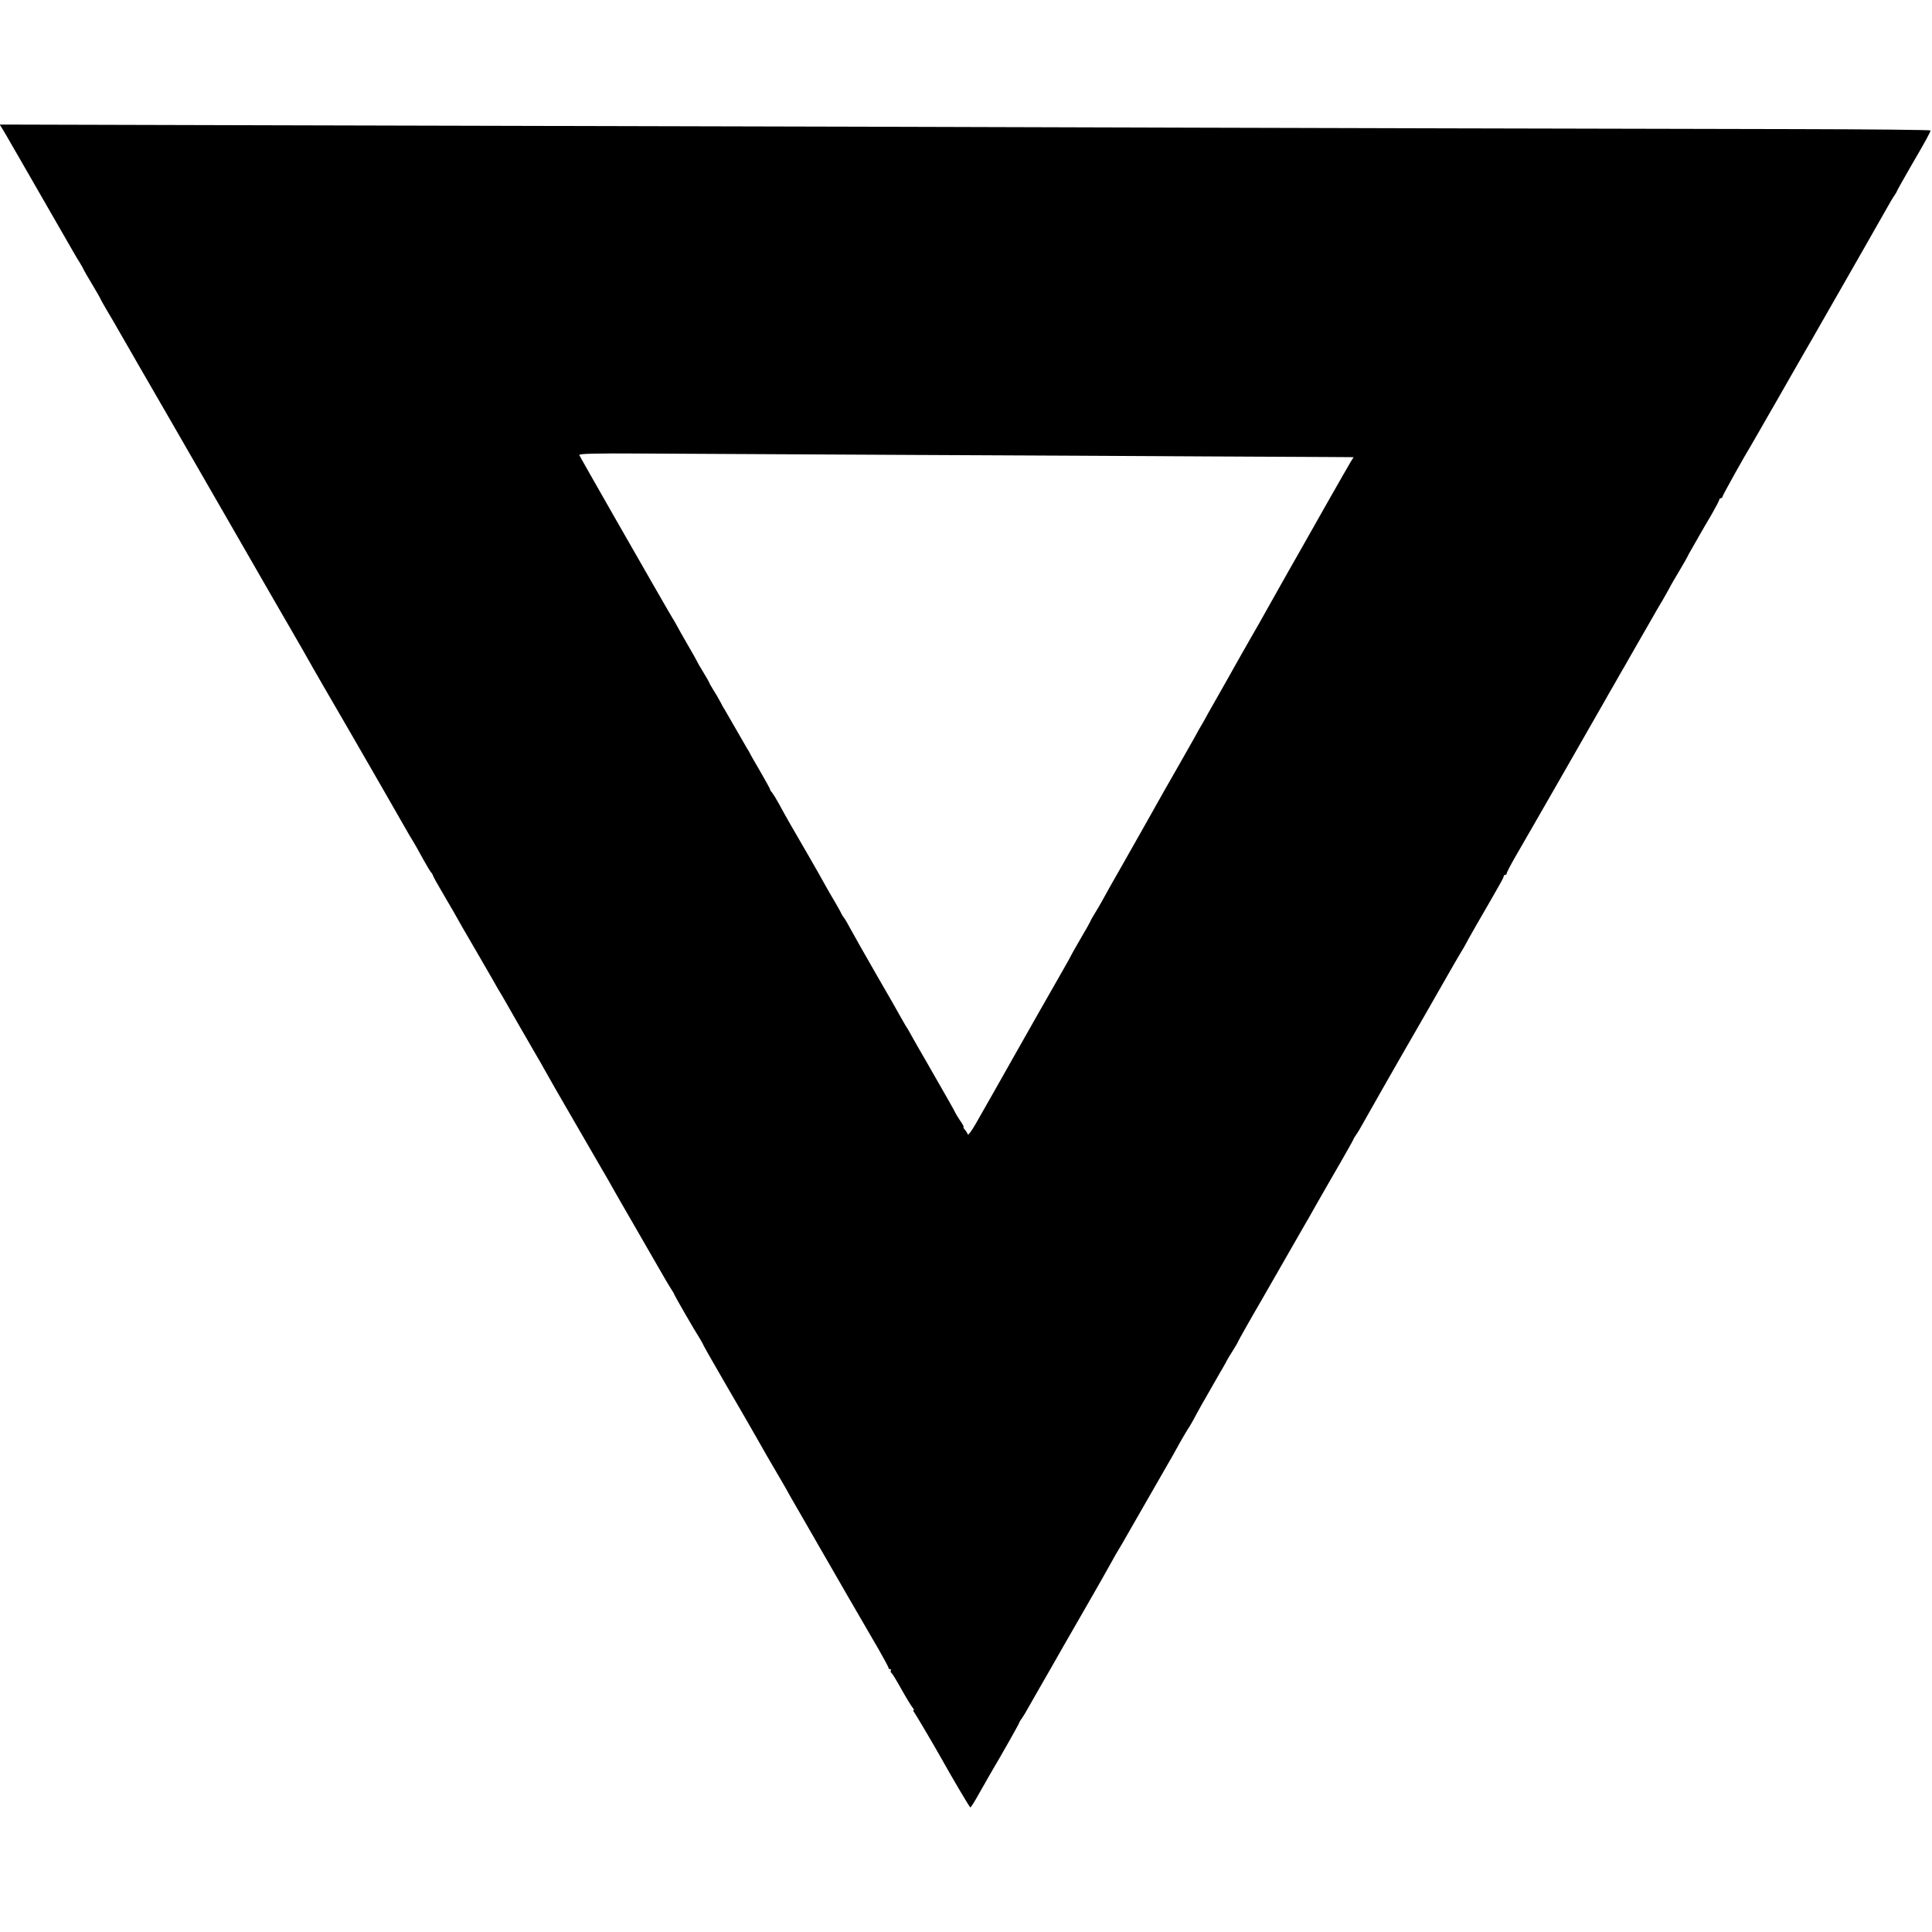
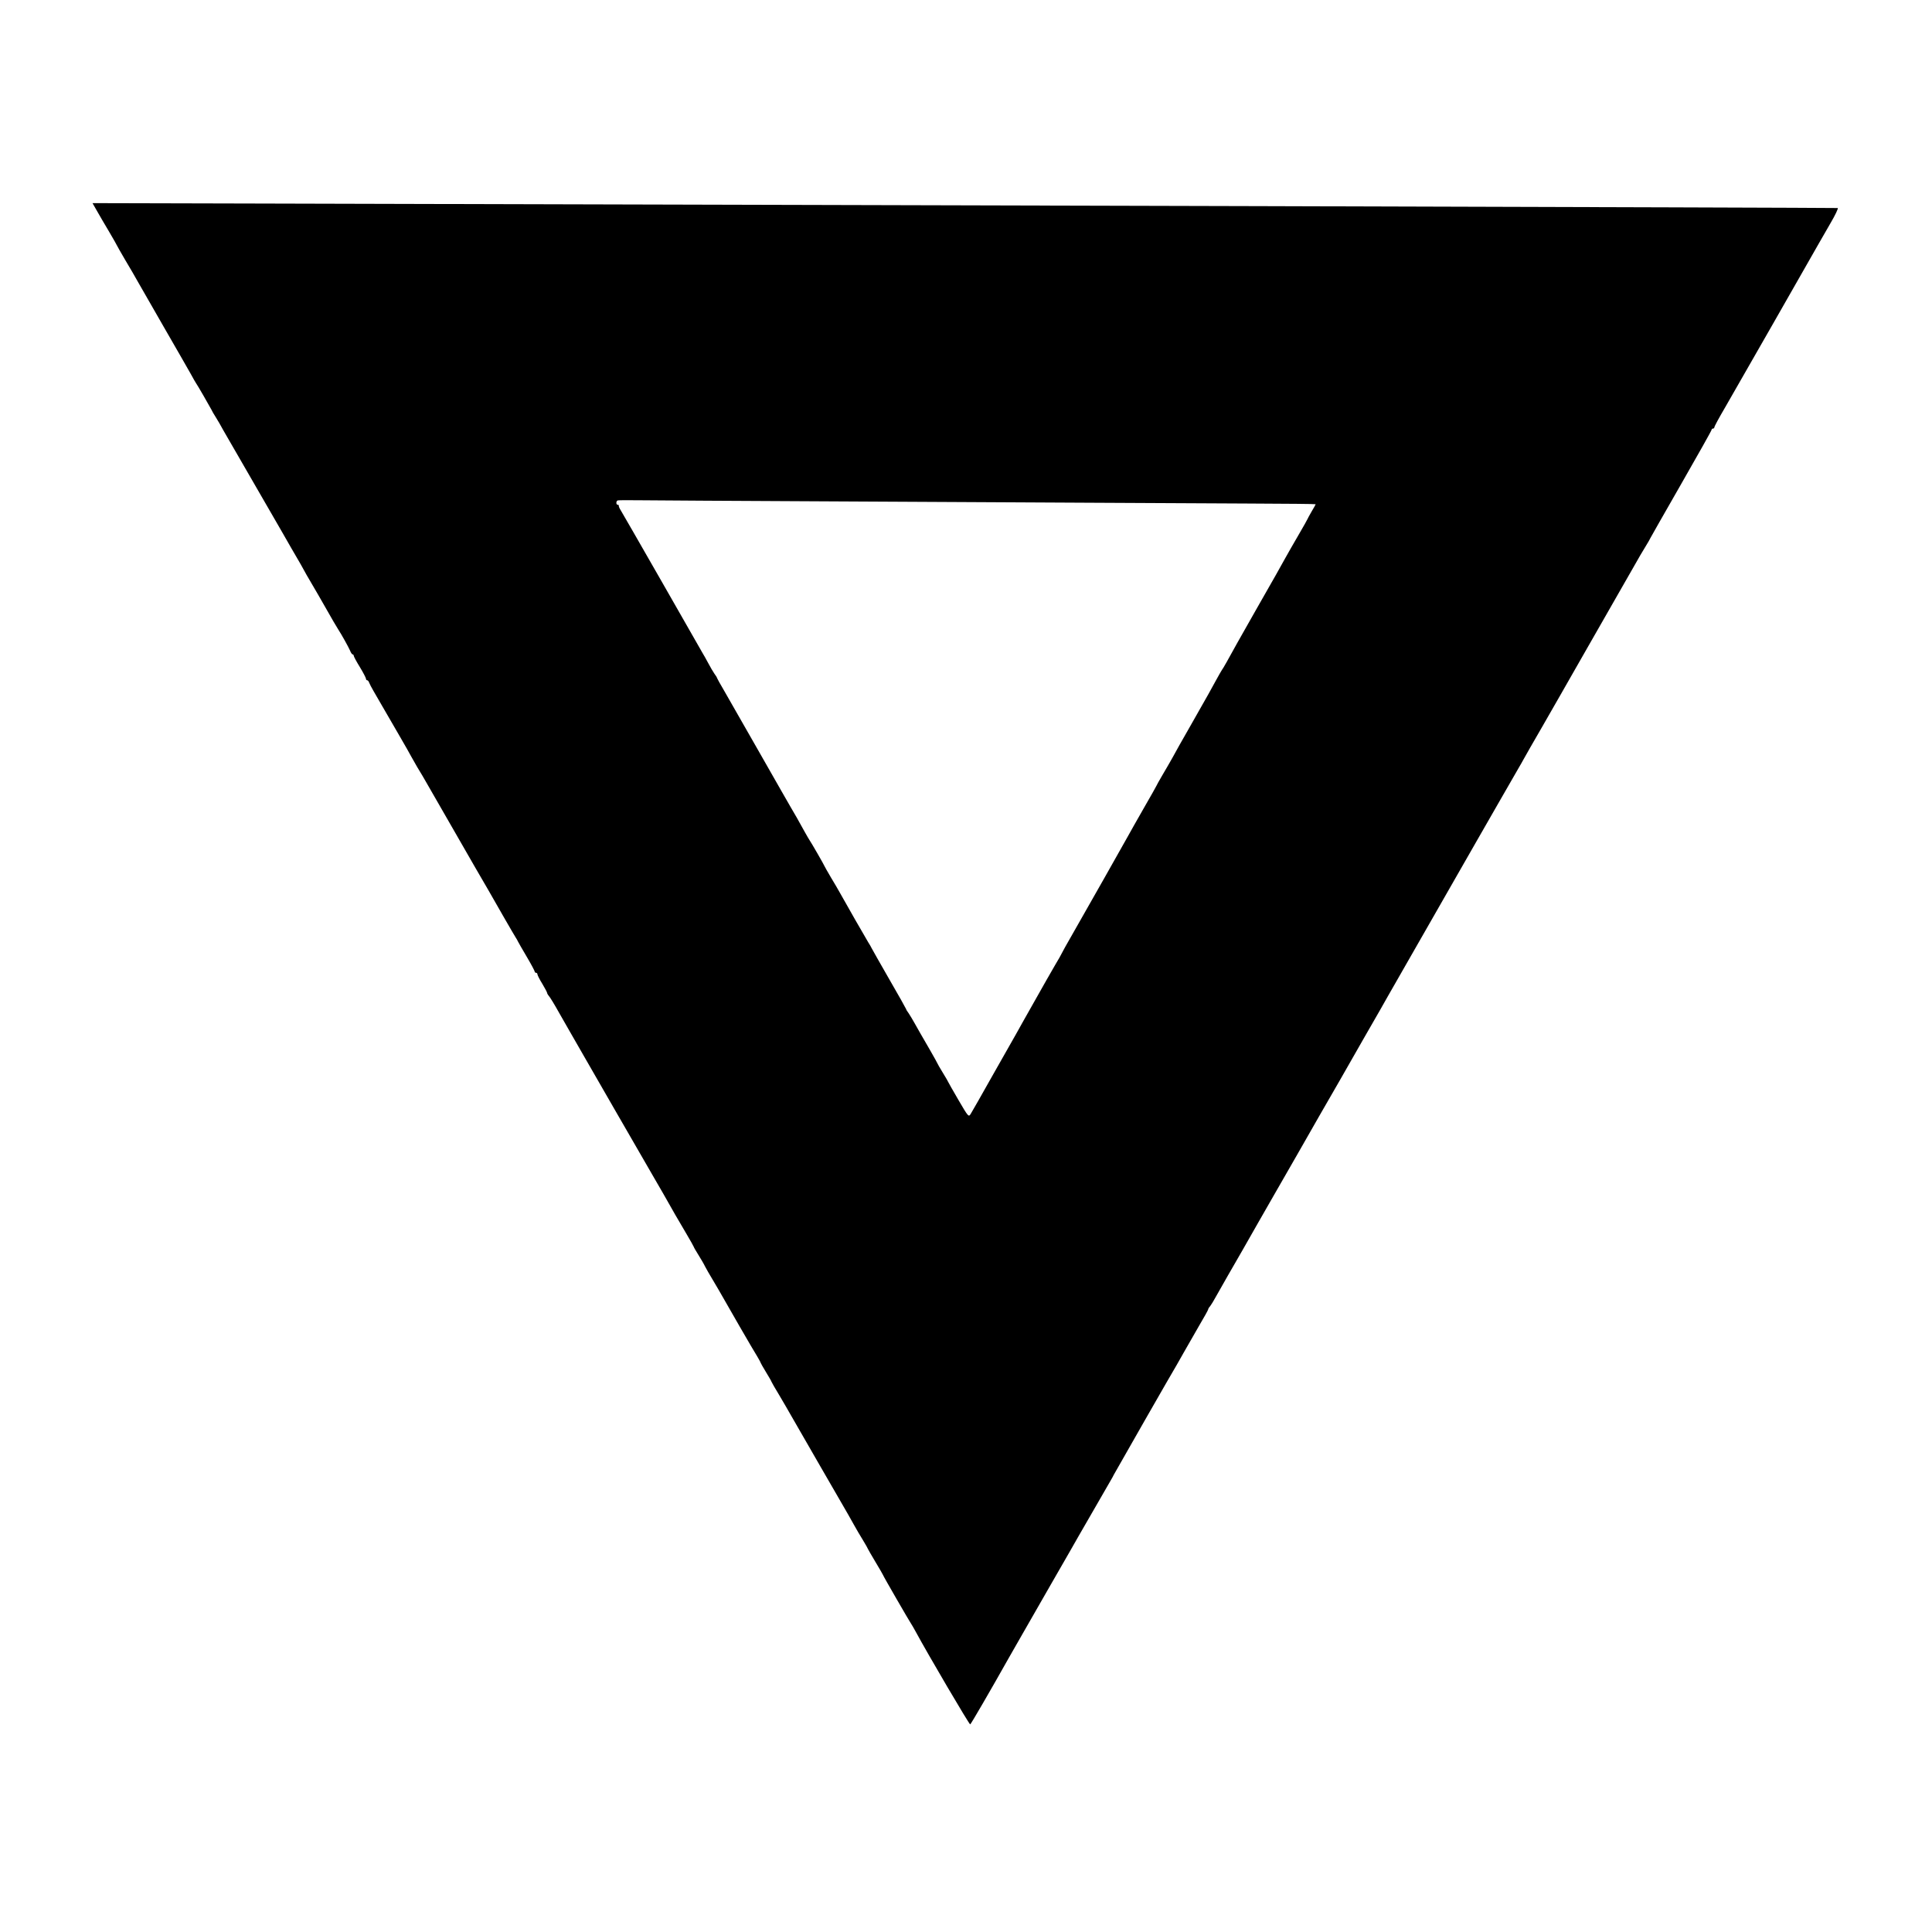
- <svg xmlns="http://www.w3.org/2000/svg" version="1.0" width="1272pt" height="1272pt" viewBox="0 0 1272 1272" preserveAspectRatio="xMidYMid meet">
-   <g transform="translate(0,1272) scale(0.1,-0.1)" fill="#000000" stroke="none">
-     <path d="M18 11868 c11 -18 37 -62 57 -98 21 -36 45 -78 55 -95 53 -92 326 -567 348 -605 14 -25 36 -62 49 -82 12 -21 23 -39 23 -42 0 -2 25 -45 55 -95 30 -51 55 -93 55 -96 0 -2 19 -36 43 -77 24 -40 55 -93 69 -118 14 -25 76 -133 138 -240 62 -107 155 -269 208 -360 52 -91 129 -223 170 -295 77 -133 211 -366 242 -420 73 -128 445 -773 460 -798 10 -18 26 -45 34 -60 17 -32 191 -333 281 -487 34 -58 132 -229 219 -380 87 -151 163 -284 169 -295 44 -72 58 -98 92 -160 21 -38 44 -77 51 -86 8 -8 14 -19 14 -22 0 -4 28 -55 63 -114 60 -102 88 -151 134 -233 11 -19 53 -91 93 -160 40 -69 88 -152 107 -185 18 -33 38 -67 43 -75 6 -8 60 -103 121 -210 62 -107 120 -208 130 -225 10 -16 28 -48 40 -70 17 -32 123 -216 169 -295 5 -8 54 -94 110 -190 56 -96 105 -182 110 -190 9 -14 38 -65 92 -161 14 -24 85 -147 158 -274 73 -126 141 -244 151 -262 10 -17 29 -50 43 -72 15 -22 26 -42 26 -45 0 -4 133 -236 167 -288 12 -21 23 -39 23 -42 0 -2 63 -114 141 -248 78 -133 151 -261 164 -283 12 -22 39 -69 60 -105 21 -36 46 -81 57 -100 11 -19 44 -75 73 -125 29 -49 64 -110 77 -135 14 -25 58 -101 98 -170 40 -69 81 -141 92 -160 53 -93 339 -588 395 -683 34 -60 63 -113 63 -118 0 -5 5 -9 11 -9 5 0 8 -4 4 -9 -3 -5 -1 -12 4 -15 5 -3 35 -52 66 -108 32 -57 65 -111 73 -120 8 -10 12 -18 7 -18 -4 0 -3 -6 3 -12 9 -12 115 -191 166 -281 96 -171 200 -347 205 -347 3 0 28 39 55 88 27 48 64 112 81 142 76 128 185 322 185 327 0 3 8 17 19 31 10 15 30 48 44 74 15 26 80 141 146 255 65 115 128 224 139 243 11 19 61 107 112 195 51 88 108 189 128 225 33 61 61 109 89 155 6 11 54 93 105 183 114 198 158 276 186 324 32 55 55 95 92 163 19 33 41 71 50 85 10 14 33 53 51 88 19 35 39 71 44 80 6 9 37 64 70 122 33 57 65 114 72 125 7 11 15 27 19 35 4 8 22 39 41 68 18 29 33 54 33 57 0 3 96 173 150 265 5 8 73 127 152 265 79 137 148 259 155 270 7 11 15 26 19 33 4 8 69 122 145 254 77 132 139 243 139 245 0 3 8 17 18 31 11 15 33 52 49 82 17 30 74 131 127 224 53 92 107 187 120 210 13 22 83 145 156 271 73 127 146 255 163 285 17 30 48 84 69 119 21 34 38 64 38 65 0 2 32 59 71 127 39 68 83 144 97 168 14 25 38 67 53 93 16 27 29 53 29 58 0 6 5 10 10 10 6 0 10 5 10 10 0 6 25 54 56 108 88 151 564 982 588 1025 12 21 26 46 31 55 6 9 37 64 70 122 33 57 65 112 70 122 61 107 142 247 151 263 6 11 34 60 63 108 28 49 51 90 51 92 0 1 25 44 55 94 30 51 55 94 55 96 0 2 13 26 29 53 15 26 39 68 53 93 14 24 48 84 77 132 28 49 51 93 51 98 0 5 5 9 10 9 6 0 10 4 10 9 0 8 148 273 190 341 5 8 28 49 52 90 24 41 52 90 63 110 11 19 77 133 145 253 69 120 132 231 141 245 9 15 27 47 41 72 14 25 51 90 83 145 32 55 69 120 83 145 14 25 77 135 140 245 63 110 128 225 145 255 17 30 38 67 49 82 10 14 18 29 18 31 0 3 39 72 86 154 101 173 134 233 134 244 0 4 -397 8 -882 9 -486 1 -1513 3 -2283 5 -770 2 -2388 6 -3595 10 -1207 3 -3040 7 -4073 10 l-1879 5 20 -32z m5952 -2143 c723 -3 1617 -8 1985 -10 369 -2 734 -4 813 -4 l144 -1 -20 -32 c-18 -29 -269 -471 -326 -573 -13 -22 -52 -91 -87 -153 -73 -130 -92 -164 -139 -247 -18 -33 -65 -116 -105 -185 -39 -69 -87 -152 -105 -185 -18 -33 -60 -107 -93 -165 -33 -58 -71 -125 -85 -150 -13 -25 -32 -58 -42 -75 -10 -16 -29 -50 -42 -75 -14 -25 -61 -108 -105 -185 -44 -77 -89 -156 -100 -175 -39 -70 -98 -175 -108 -192 -5 -9 -19 -34 -31 -55 -12 -21 -70 -123 -129 -228 -60 -104 -122 -215 -138 -245 -17 -30 -41 -72 -54 -92 -13 -21 -23 -39 -23 -42 0 -2 -29 -54 -65 -115 -36 -62 -65 -113 -65 -115 0 -2 -23 -43 -51 -92 -53 -92 -290 -509 -329 -579 -59 -105 -208 -368 -249 -439 -25 -43 -47 -72 -49 -65 -3 8 -11 22 -20 32 -8 9 -12 17 -8 17 4 0 -7 20 -24 44 -16 25 -30 47 -30 49 0 4 -57 104 -201 355 -38 64 -62 108 -87 152 -13 25 -28 50 -32 55 -4 6 -20 33 -35 60 -15 28 -88 156 -163 285 -74 129 -151 264 -170 300 -19 36 -40 72 -47 80 -7 8 -15 22 -18 30 -4 8 -20 38 -36 65 -17 28 -44 75 -61 105 -31 57 -55 98 -119 210 -85 145 -161 278 -191 335 -18 33 -39 67 -46 76 -8 8 -14 18 -14 22 0 3 -28 55 -63 115 -35 60 -67 115 -70 123 -4 8 -11 21 -17 29 -5 8 -39 67 -75 130 -36 63 -70 122 -75 130 -6 8 -18 31 -28 50 -10 19 -30 54 -45 77 -15 24 -27 45 -27 48 0 2 -18 34 -40 70 -22 36 -40 67 -40 69 0 2 -28 52 -63 112 -35 60 -66 116 -70 124 -4 8 -16 29 -26 45 -16 26 -40 68 -120 207 -10 18 -125 219 -256 447 -130 228 -239 419 -241 425 -4 9 100 12 418 10 233 -1 1015 -5 1738 -9z" />
+ <svg xmlns="http://www.w3.org/2000/svg" version="1.0" width="1420pt" height="1420pt" viewBox="0 0 1420 1420" preserveAspectRatio="xMidYMid meet">
+   <g transform="translate(0,1420) scale(0.1,-0.1)" fill="#000000" stroke="none">
+     <path d="M712 12651 c17 -31 58 -100 90 -154 32 -55 58 -100 58 -102 0 -2 28 -50 61 -107 34 -57 74 -125 89 -153 15 -27 103 -180 195 -340 92 -159 181 -315 198 -345 16 -30 33 -59 37 -65 9 -11 103 -175 114 -196 3 -8 17 -32 31 -54 14 -22 39 -65 55 -95 17 -30 39 -68 49 -85 16 -27 333 -577 384 -665 27 -48 109 -190 124 -215 7 -11 15 -27 20 -35 4 -8 20 -37 36 -65 26 -43 140 -240 198 -343 11 -18 26 -43 33 -55 28 -43 77 -132 89 -159 6 -16 15 -28 19 -28 4 0 8 -4 8 -10 0 -5 20 -43 45 -83 25 -41 45 -80 45 -86 0 -6 4 -11 9 -11 5 0 11 -8 14 -17 4 -10 18 -38 33 -63 15 -25 38 -65 52 -90 14 -25 70 -121 124 -214 54 -93 98 -170 98 -172 0 -1 21 -38 46 -81 26 -43 55 -91 64 -108 41 -72 299 -521 365 -635 40 -69 82 -141 93 -160 49 -87 193 -337 202 -350 6 -8 13 -22 17 -30 4 -8 33 -59 65 -113 32 -54 58 -103 58 -108 0 -5 5 -9 10 -9 6 0 10 -5 10 -11 0 -6 16 -38 36 -70 19 -32 35 -62 35 -66 0 -4 6 -15 13 -23 8 -8 42 -64 76 -125 34 -60 70 -123 80 -140 9 -16 60 -104 112 -195 52 -91 147 -255 210 -365 108 -187 142 -246 284 -492 31 -54 66 -114 77 -133 73 -130 112 -197 166 -288 34 -57 61 -106 61 -108 0 -3 15 -28 33 -57 18 -29 41 -68 50 -87 10 -19 31 -56 47 -82 15 -25 39 -66 53 -90 51 -91 261 -455 284 -490 12 -21 23 -40 23 -43 0 -2 18 -34 40 -70 22 -36 40 -67 40 -70 0 -2 26 -48 59 -102 32 -54 69 -118 83 -143 14 -25 110 -191 213 -370 103 -179 197 -341 208 -360 11 -19 31 -55 45 -80 14 -25 42 -74 64 -109 21 -34 38 -65 38 -67 0 -2 25 -44 55 -95 30 -50 55 -93 55 -95 0 -5 197 -346 207 -359 4 -6 19 -31 33 -57 89 -165 395 -686 401 -682 6 3 150 251 281 484 14 25 50 88 80 140 30 52 136 237 235 410 100 173 189 329 199 347 11 18 66 115 124 215 58 101 110 192 117 203 7 11 15 27 19 35 9 18 450 789 464 810 5 8 28 49 51 90 23 41 73 128 110 192 38 64 69 120 69 124 0 4 6 15 14 23 7 9 27 41 43 71 17 30 57 100 88 155 106 184 127 220 155 270 15 28 97 169 180 315 84 146 164 285 178 310 14 25 85 149 157 275 73 127 143 248 155 269 12 22 92 161 177 310 86 149 165 287 175 306 17 30 154 269 575 1005 41 72 78 137 83 145 5 8 73 127 152 265 79 137 148 257 153 266 6 9 20 35 33 58 13 24 73 129 134 234 61 106 121 210 133 232 12 22 65 114 117 205 52 91 106 185 120 210 14 25 87 153 163 285 76 132 149 260 163 285 14 25 42 74 64 109 21 34 38 64 38 66 0 1 101 179 225 395 124 216 225 396 225 401 0 5 5 9 10 9 6 0 10 4 10 8 0 8 34 70 82 152 40 69 662 1156 683 1195 12 22 52 91 88 153 36 61 60 112 54 113 -28 3 -7400 23 -11604 33 l-1223 3 32 -56z m5378 -2136 c663 -3 1522 -8 1910 -10 388 -2 922 -5 1188 -6 265 -1 482 -3 482 -5 0 -2 -13 -26 -30 -54 -16 -28 -30 -53 -30 -55 0 -2 -30 -55 -66 -117 -36 -62 -81 -140 -99 -173 -18 -33 -48 -87 -67 -120 -43 -75 -254 -446 -284 -500 -66 -120 -105 -190 -113 -199 -4 -6 -25 -42 -45 -79 -43 -79 -40 -74 -181 -322 -60 -104 -122 -215 -138 -245 -17 -30 -50 -88 -74 -128 -24 -41 -43 -75 -43 -77 0 -2 -41 -74 -91 -161 -50 -88 -105 -184 -121 -214 -49 -88 -282 -500 -389 -687 -55 -95 -99 -175 -99 -177 0 -2 -20 -37 -44 -77 -24 -41 -93 -162 -153 -269 -61 -107 -121 -215 -135 -240 -14 -25 -92 -162 -173 -305 -80 -143 -153 -270 -161 -283 -15 -23 -17 -21 -90 104 -41 70 -74 129 -74 130 0 2 -18 33 -40 69 -22 36 -40 67 -40 69 0 2 -23 43 -51 92 -70 121 -88 152 -117 204 -14 25 -33 57 -43 72 -11 14 -19 28 -19 31 0 2 -55 101 -123 218 -68 118 -126 221 -130 229 -4 8 -15 29 -26 45 -19 31 -167 289 -206 360 -12 22 -43 75 -69 118 -25 43 -46 79 -46 81 0 4 -100 178 -110 191 -4 6 -20 33 -35 60 -29 54 -90 161 -105 185 -5 8 -35 60 -66 115 -77 136 -82 144 -154 270 -35 61 -98 171 -140 245 -42 74 -100 175 -128 224 -29 49 -52 91 -52 93 0 3 -8 17 -19 31 -10 15 -31 50 -45 77 -15 28 -35 64 -45 80 -10 17 -145 253 -300 525 -156 272 -290 506 -299 520 -9 14 -15 28 -14 33 1 4 -2 7 -8 7 -13 0 -13 27 0 32 5 2 85 2 177 1 93 -1 710 -5 1373 -8z" />
  </g>
</svg>
